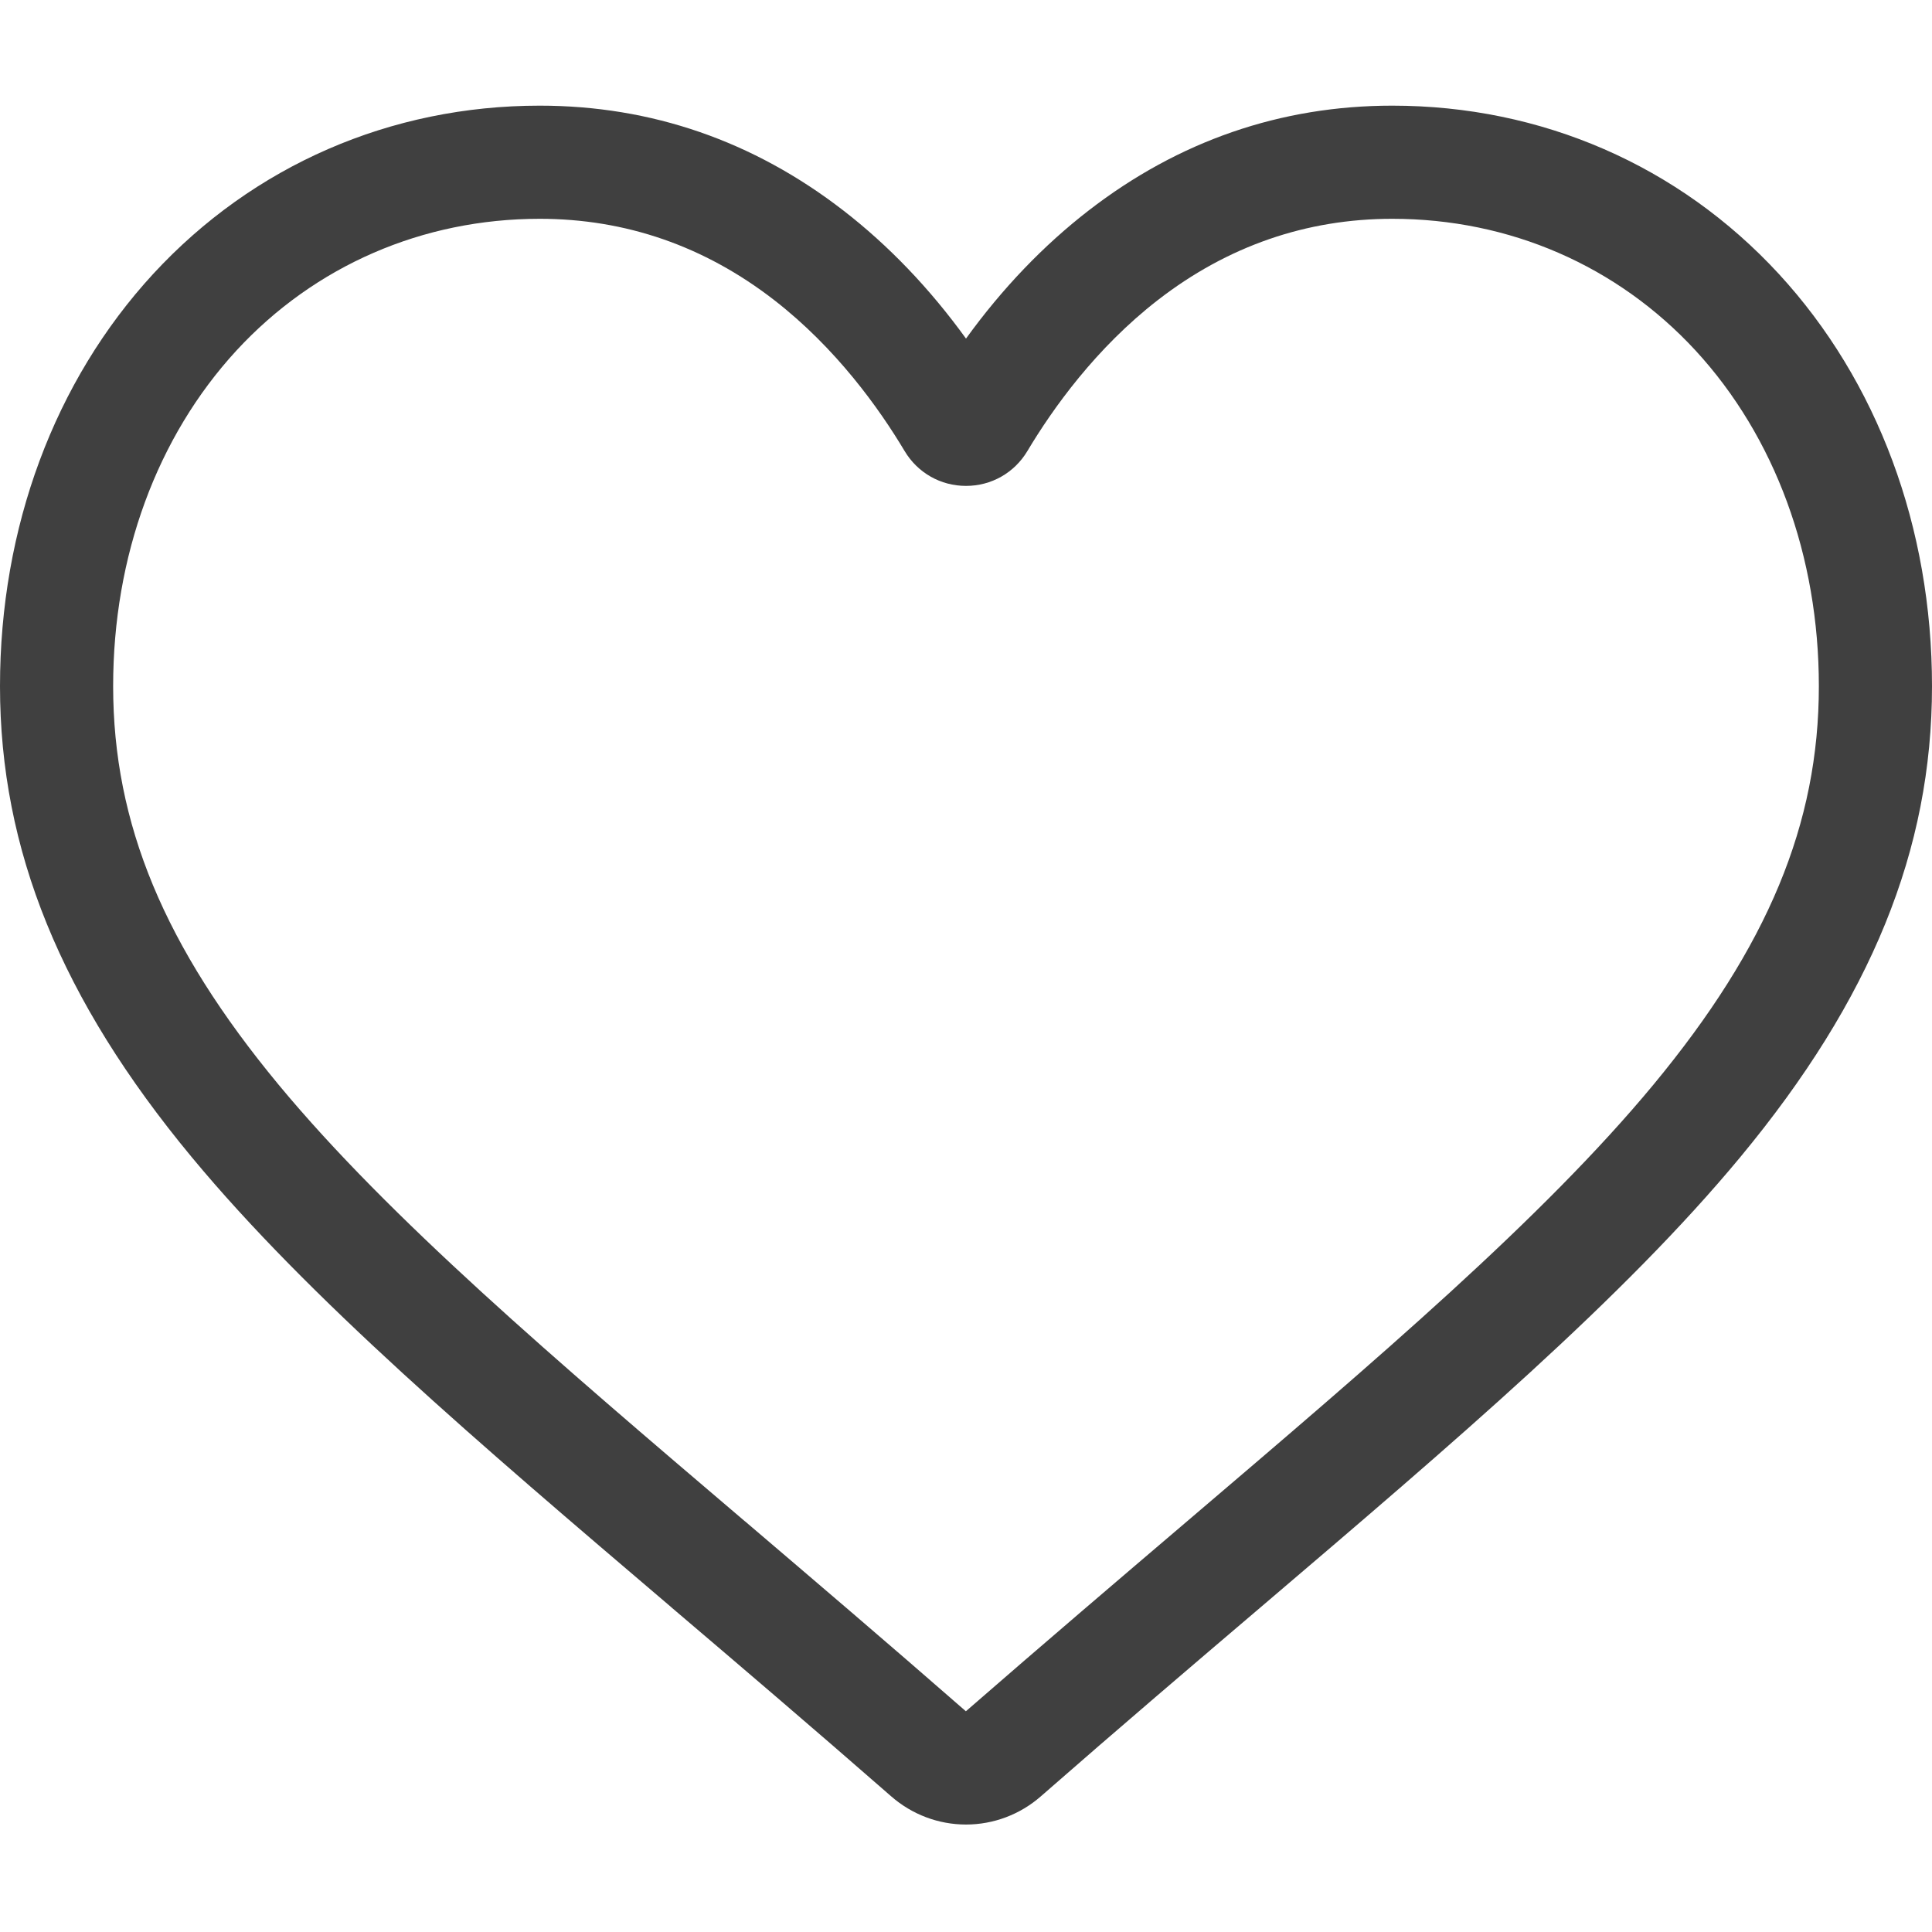
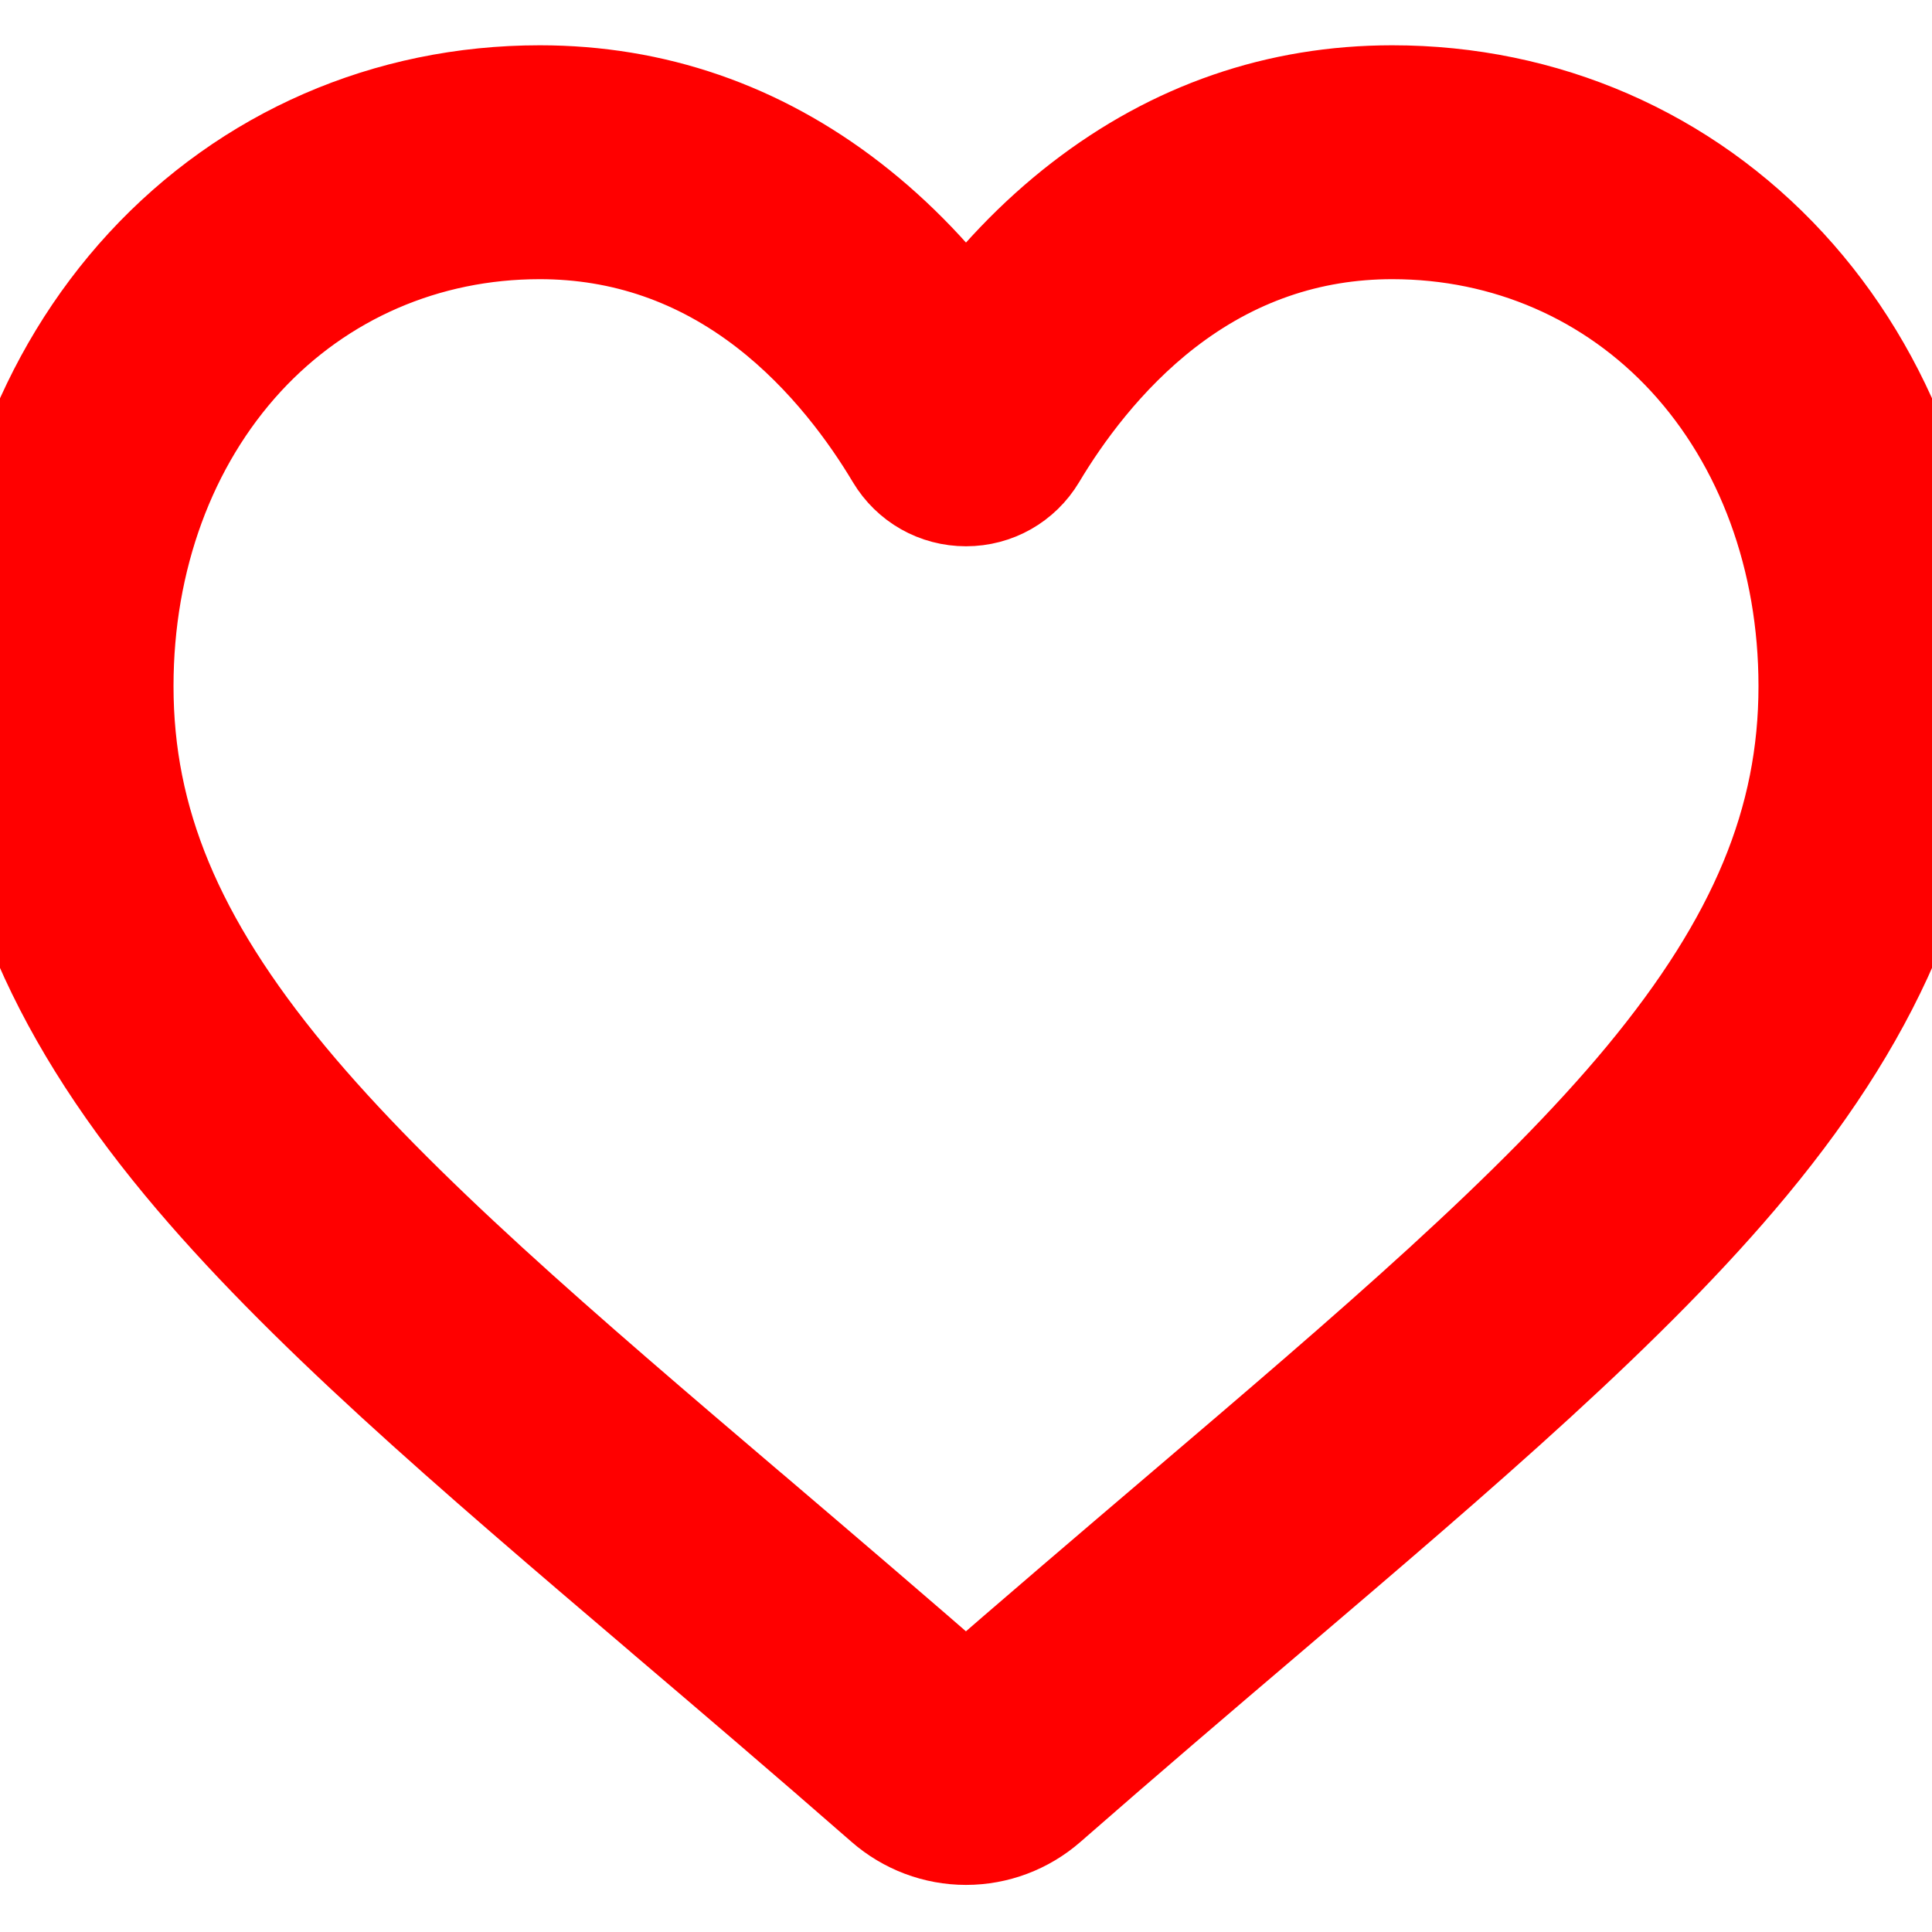
- <svg xmlns="http://www.w3.org/2000/svg" width="16" height="16" viewBox="0 0 16 16" fill="none">
+ <svg xmlns="http://www.w3.org/2000/svg" width="16" height="16" viewBox="0 0 16 16" fill="red" stroke="red">
  <path d="M8 15.11C7.772 15.11 7.553 15.027 7.381 14.877C6.735 14.312 6.112 13.781 5.562 13.313L5.559 13.31C3.947 11.937 2.555 10.75 1.587 9.582C0.504 8.275 0 7.037 0 5.683C0 4.369 0.451 3.156 1.269 2.268C2.098 1.37 3.234 0.875 4.47 0.875C5.393 0.875 6.239 1.167 6.984 1.743C7.359 2.033 7.7 2.389 8 2.804C8.3 2.389 8.641 2.033 9.016 1.743C9.761 1.167 10.607 0.875 11.53 0.875C12.766 0.875 13.903 1.37 14.731 2.268C15.549 3.156 16 4.369 16 5.683C16 7.037 15.496 8.275 14.413 9.582C13.445 10.75 12.053 11.936 10.441 13.31C9.89 13.779 9.266 14.311 8.618 14.878C8.447 15.027 8.228 15.11 8 15.11ZM4.47 1.812C3.499 1.812 2.607 2.2 1.958 2.903C1.3 3.618 0.937 4.605 0.937 5.683C0.937 6.822 1.36 7.839 2.308 8.984C3.225 10.09 4.588 11.252 6.167 12.597L6.17 12.599C6.722 13.07 7.348 13.603 7.999 14.172C8.654 13.602 9.28 13.068 9.833 12.597C11.412 11.251 12.775 10.09 13.692 8.984C14.64 7.839 15.063 6.822 15.063 5.683C15.063 4.605 14.7 3.618 14.042 2.903C13.393 2.2 12.501 1.812 11.53 1.812C10.819 1.812 10.166 2.038 9.59 2.484C9.076 2.882 8.718 3.384 8.508 3.736C8.4 3.916 8.21 4.024 8 4.024C7.79 4.024 7.6 3.916 7.492 3.736C7.282 3.384 6.924 2.882 6.41 2.484C5.834 2.038 5.181 1.812 4.47 1.812Z" fill="black" fill-opacity="0.75" />
</svg>
